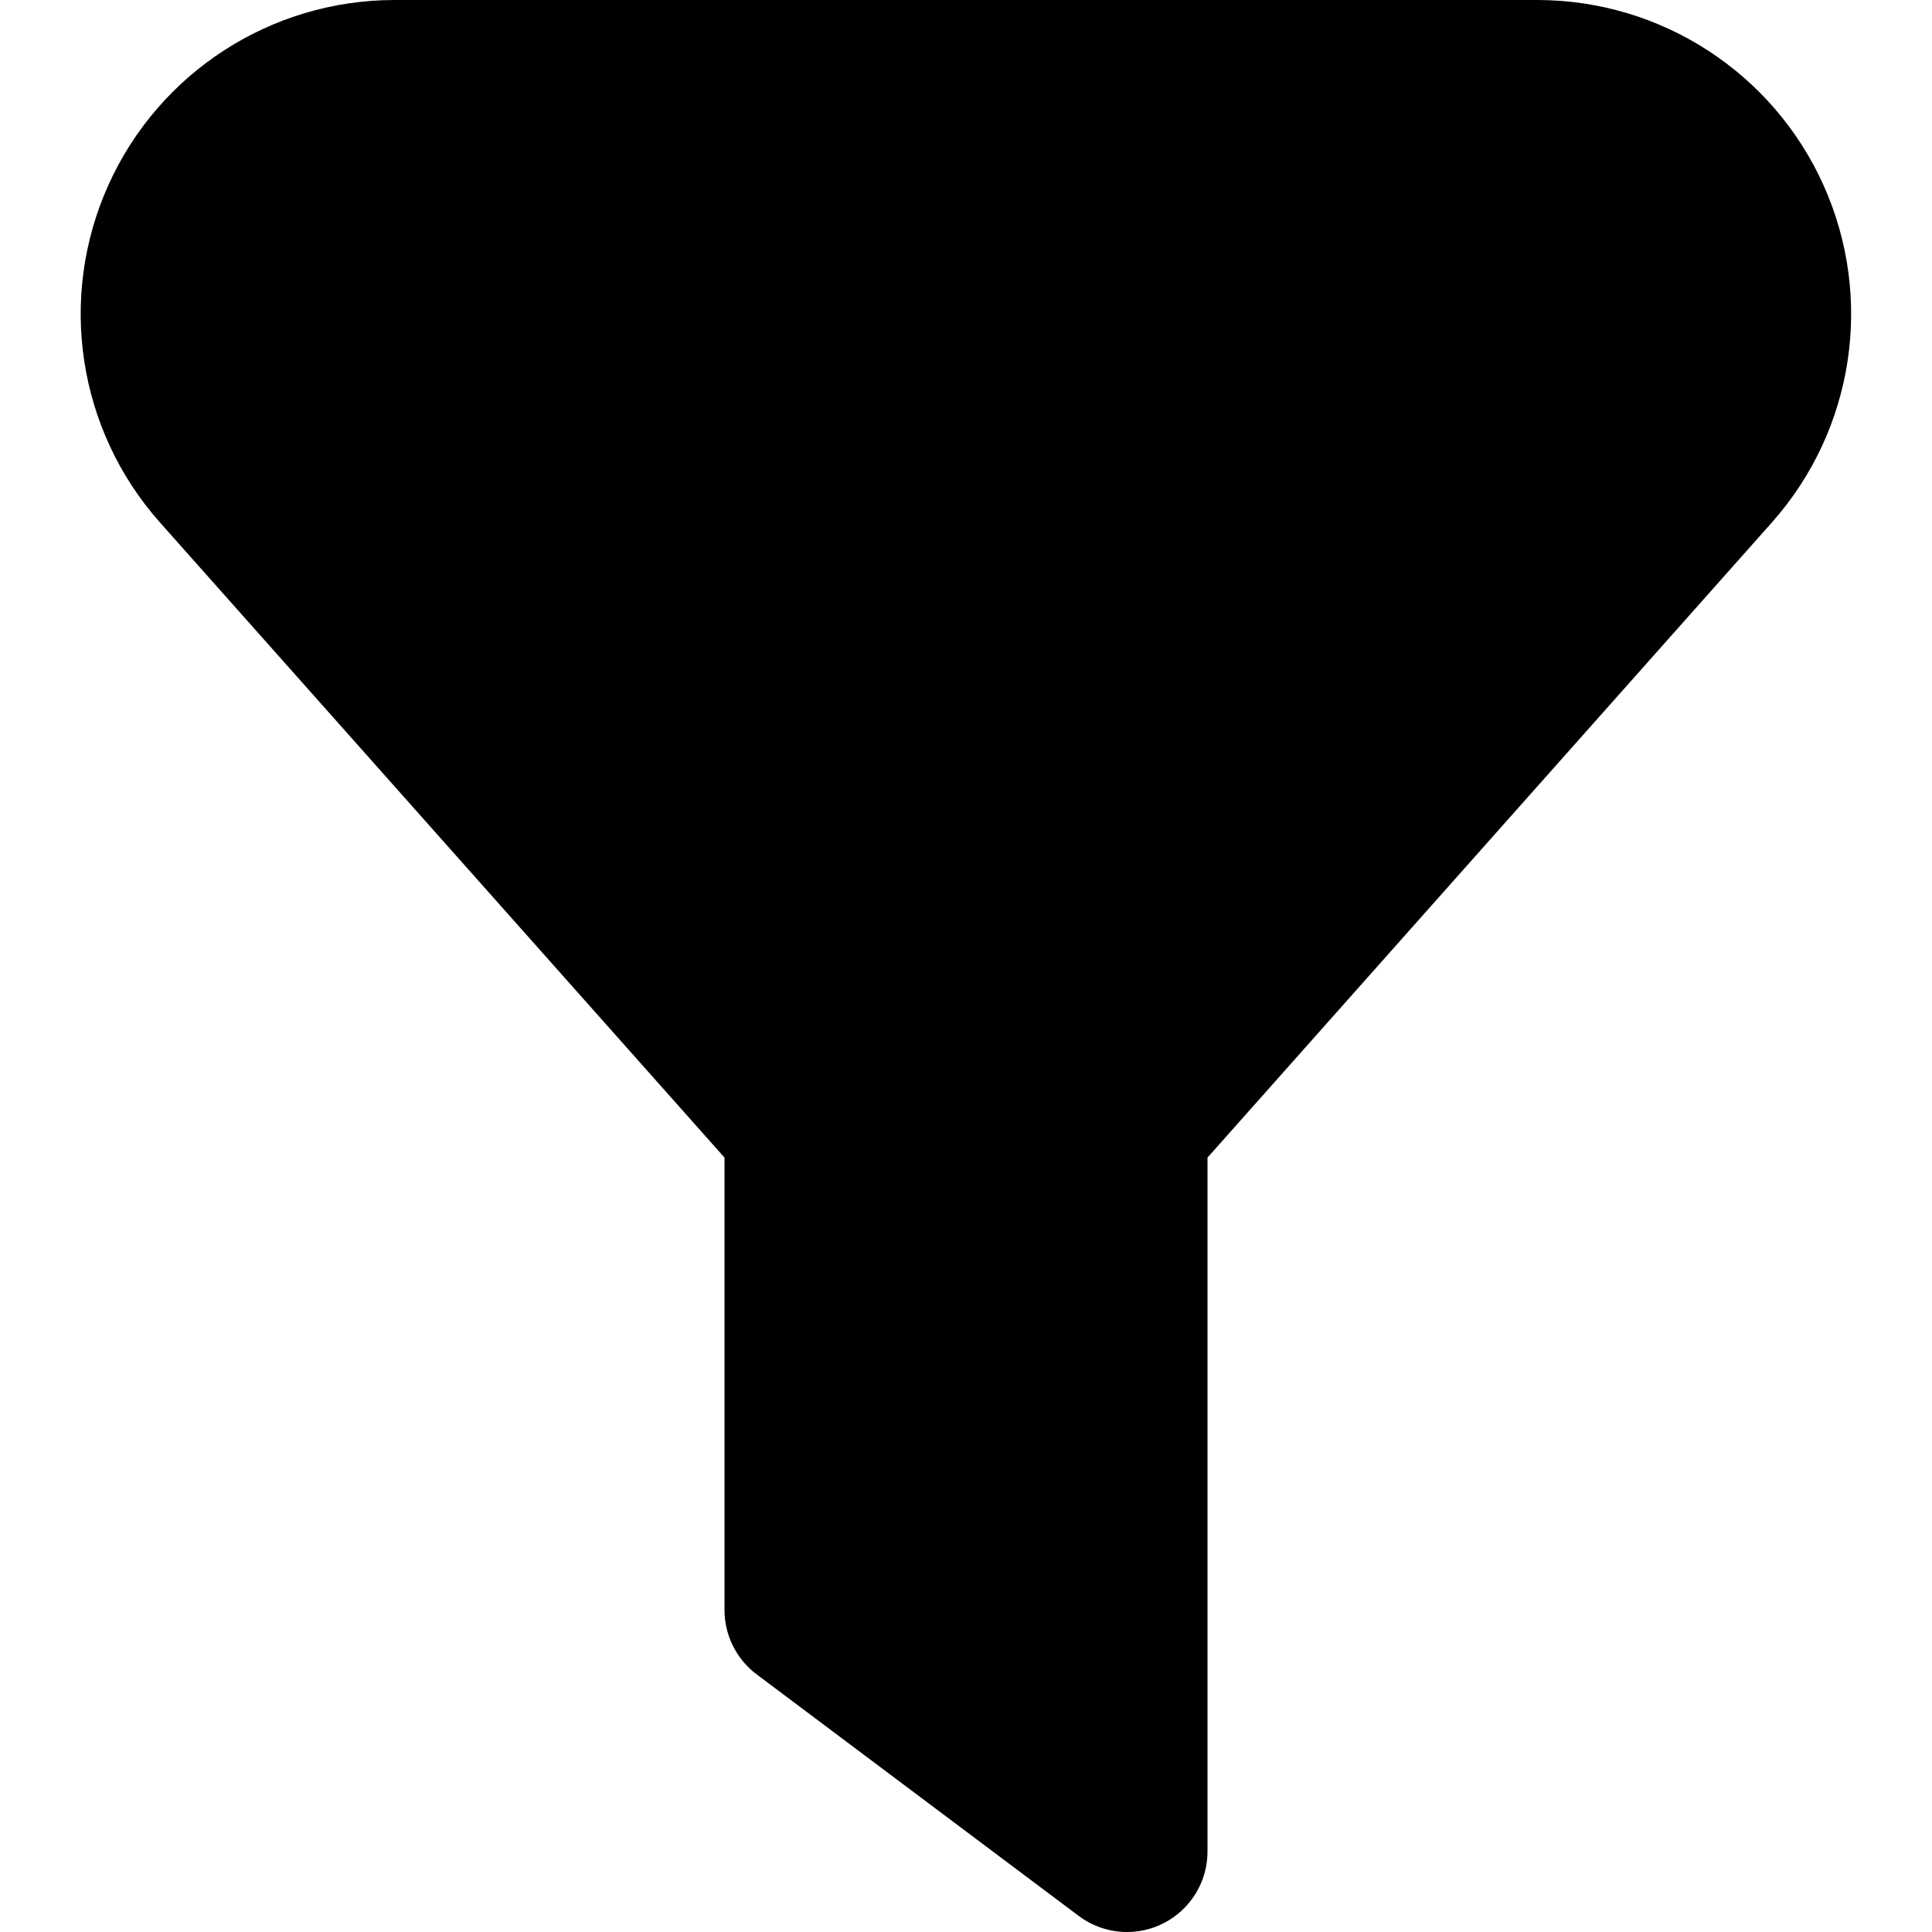
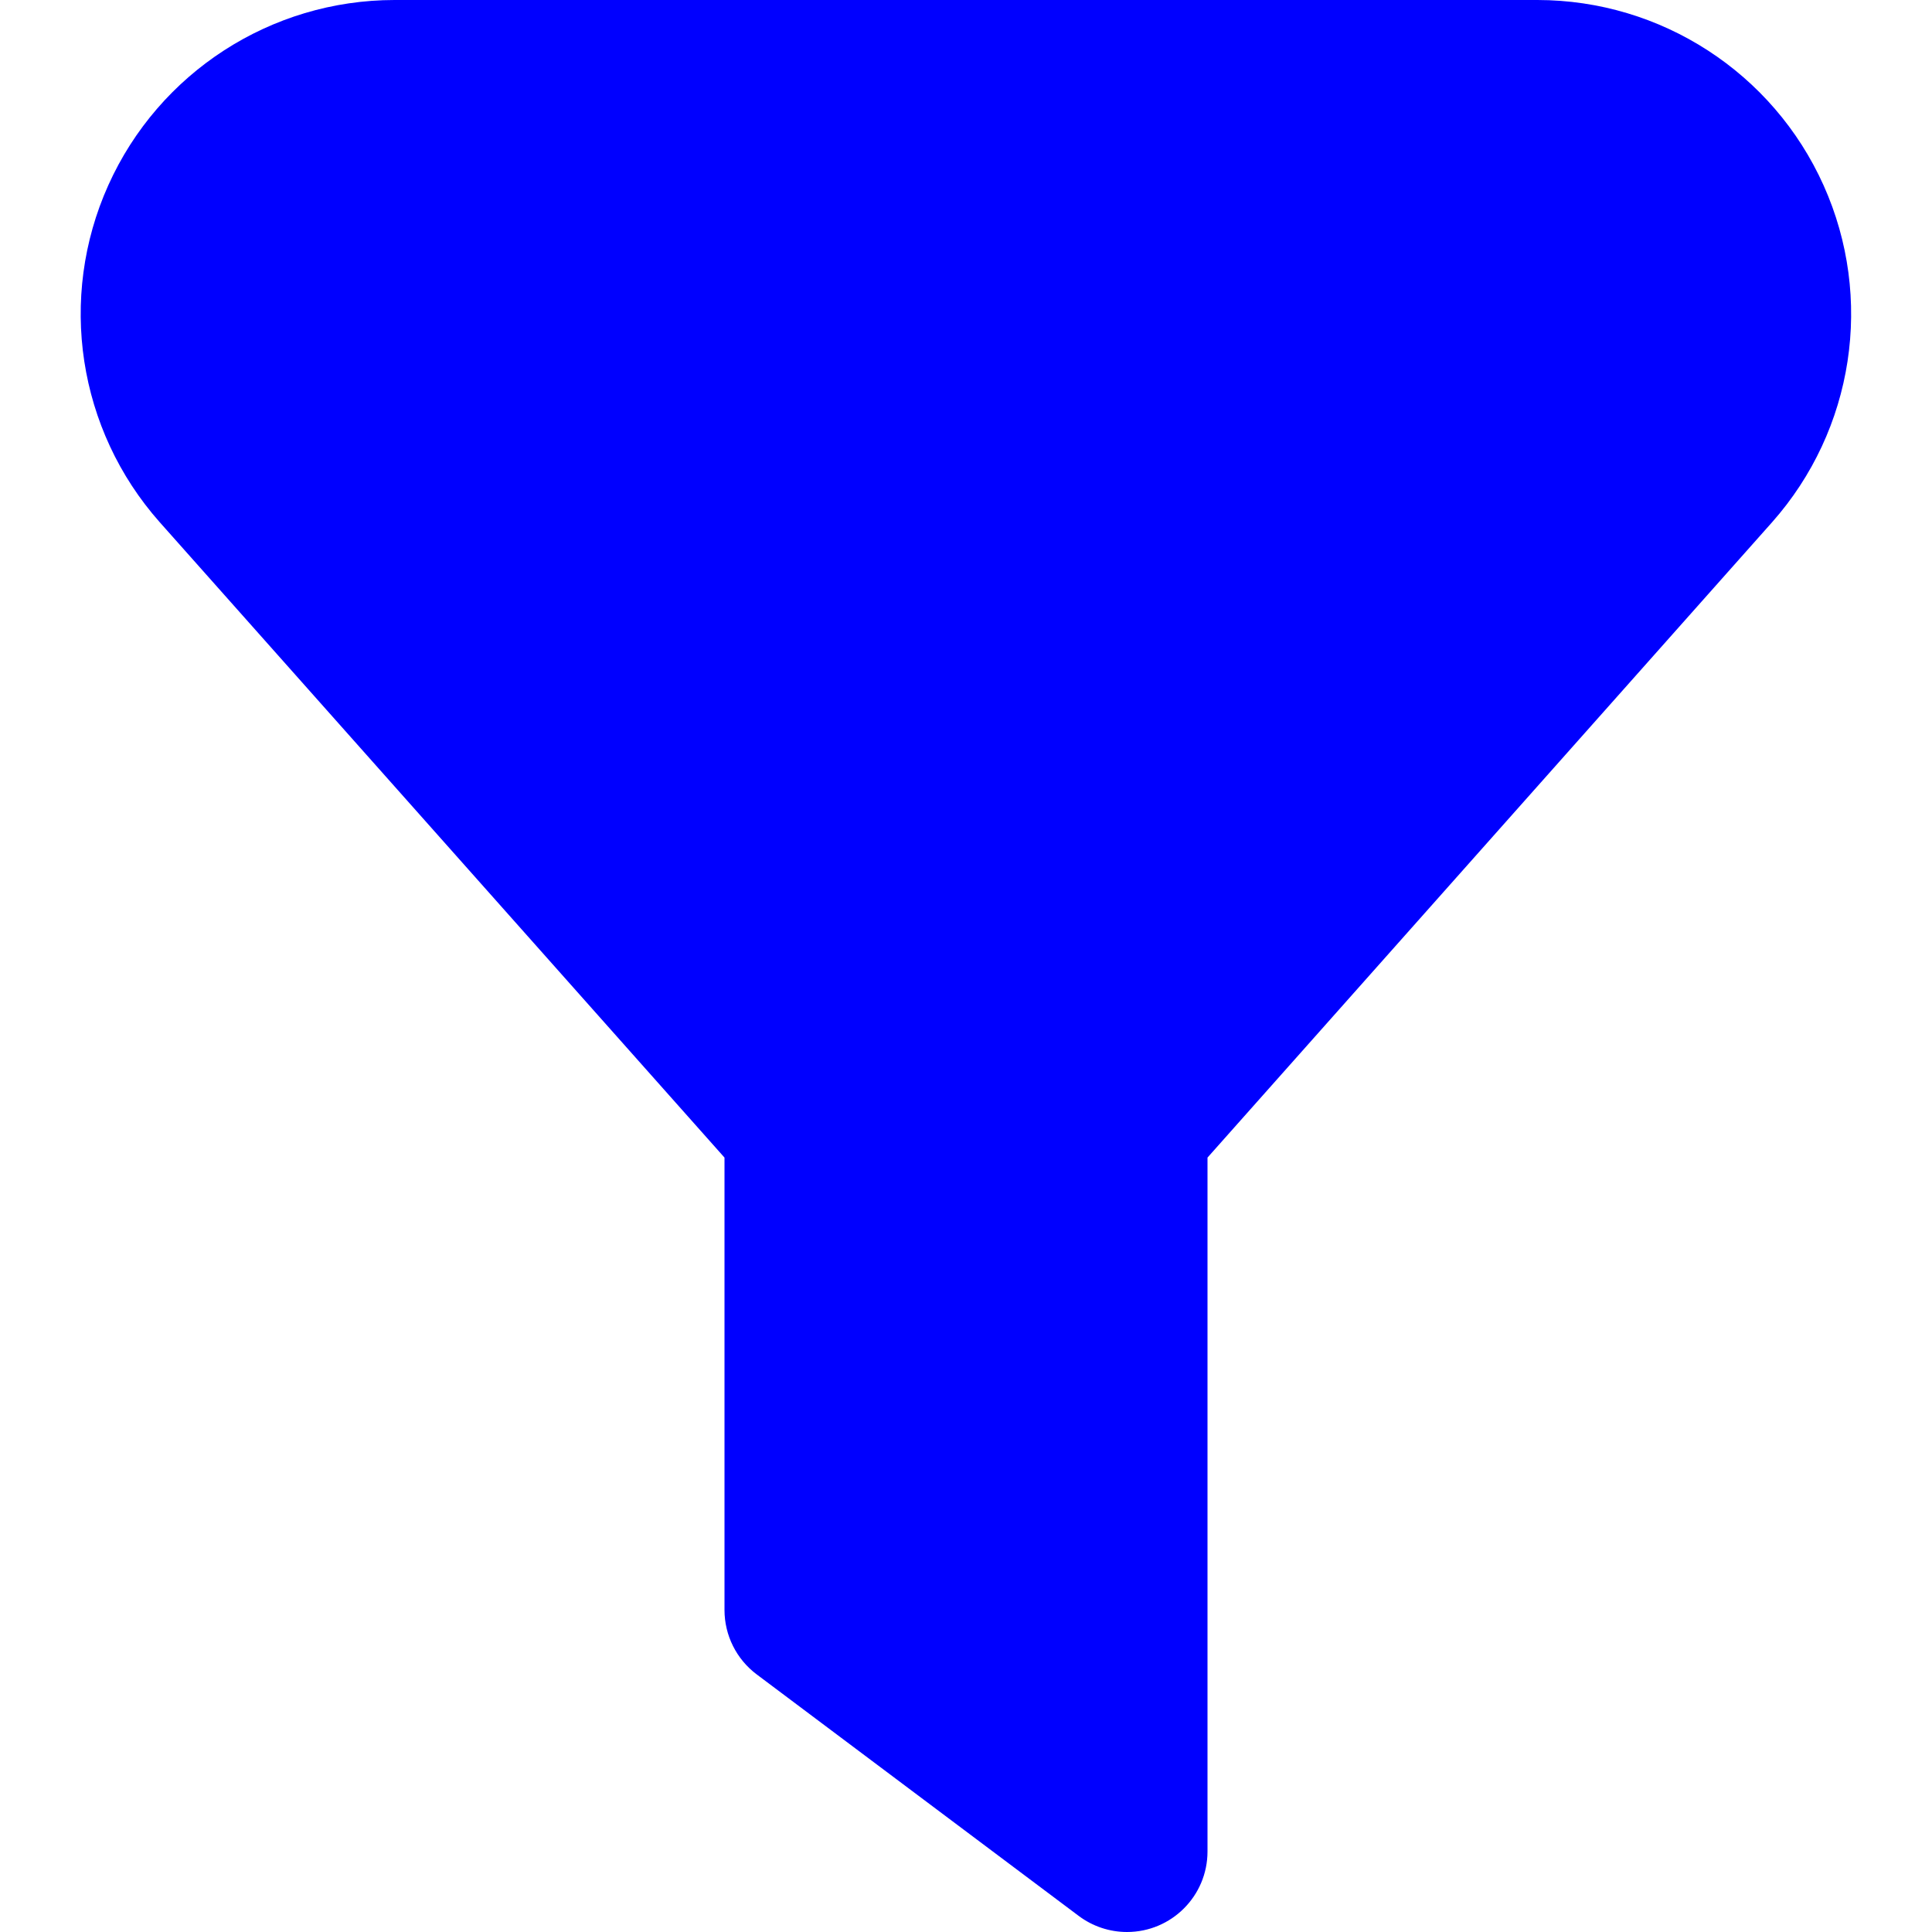
- <svg xmlns="http://www.w3.org/2000/svg" id="Layer_1" height="512" viewBox="0 0 24 24" width="512" data-name="Layer 1">
+ <svg xmlns="http://www.w3.org/2000/svg" id="Layer_1" height="512" viewBox="0 0 24 24" width="512" style="fill:blue;" data-name="Layer 1">
  <path d="m14 24a1 1 0 0 1 -.6-.2l-4-3a1 1 0 0 1 -.4-.8v-5.62l-7.016-7.893a3.9 3.9 0 0 1 2.916-6.487h14.2a3.9 3.9 0 0 1 2.913 6.488l-7.013 7.892v8.62a1 1 0 0 1 -1 1z" />
</svg>
